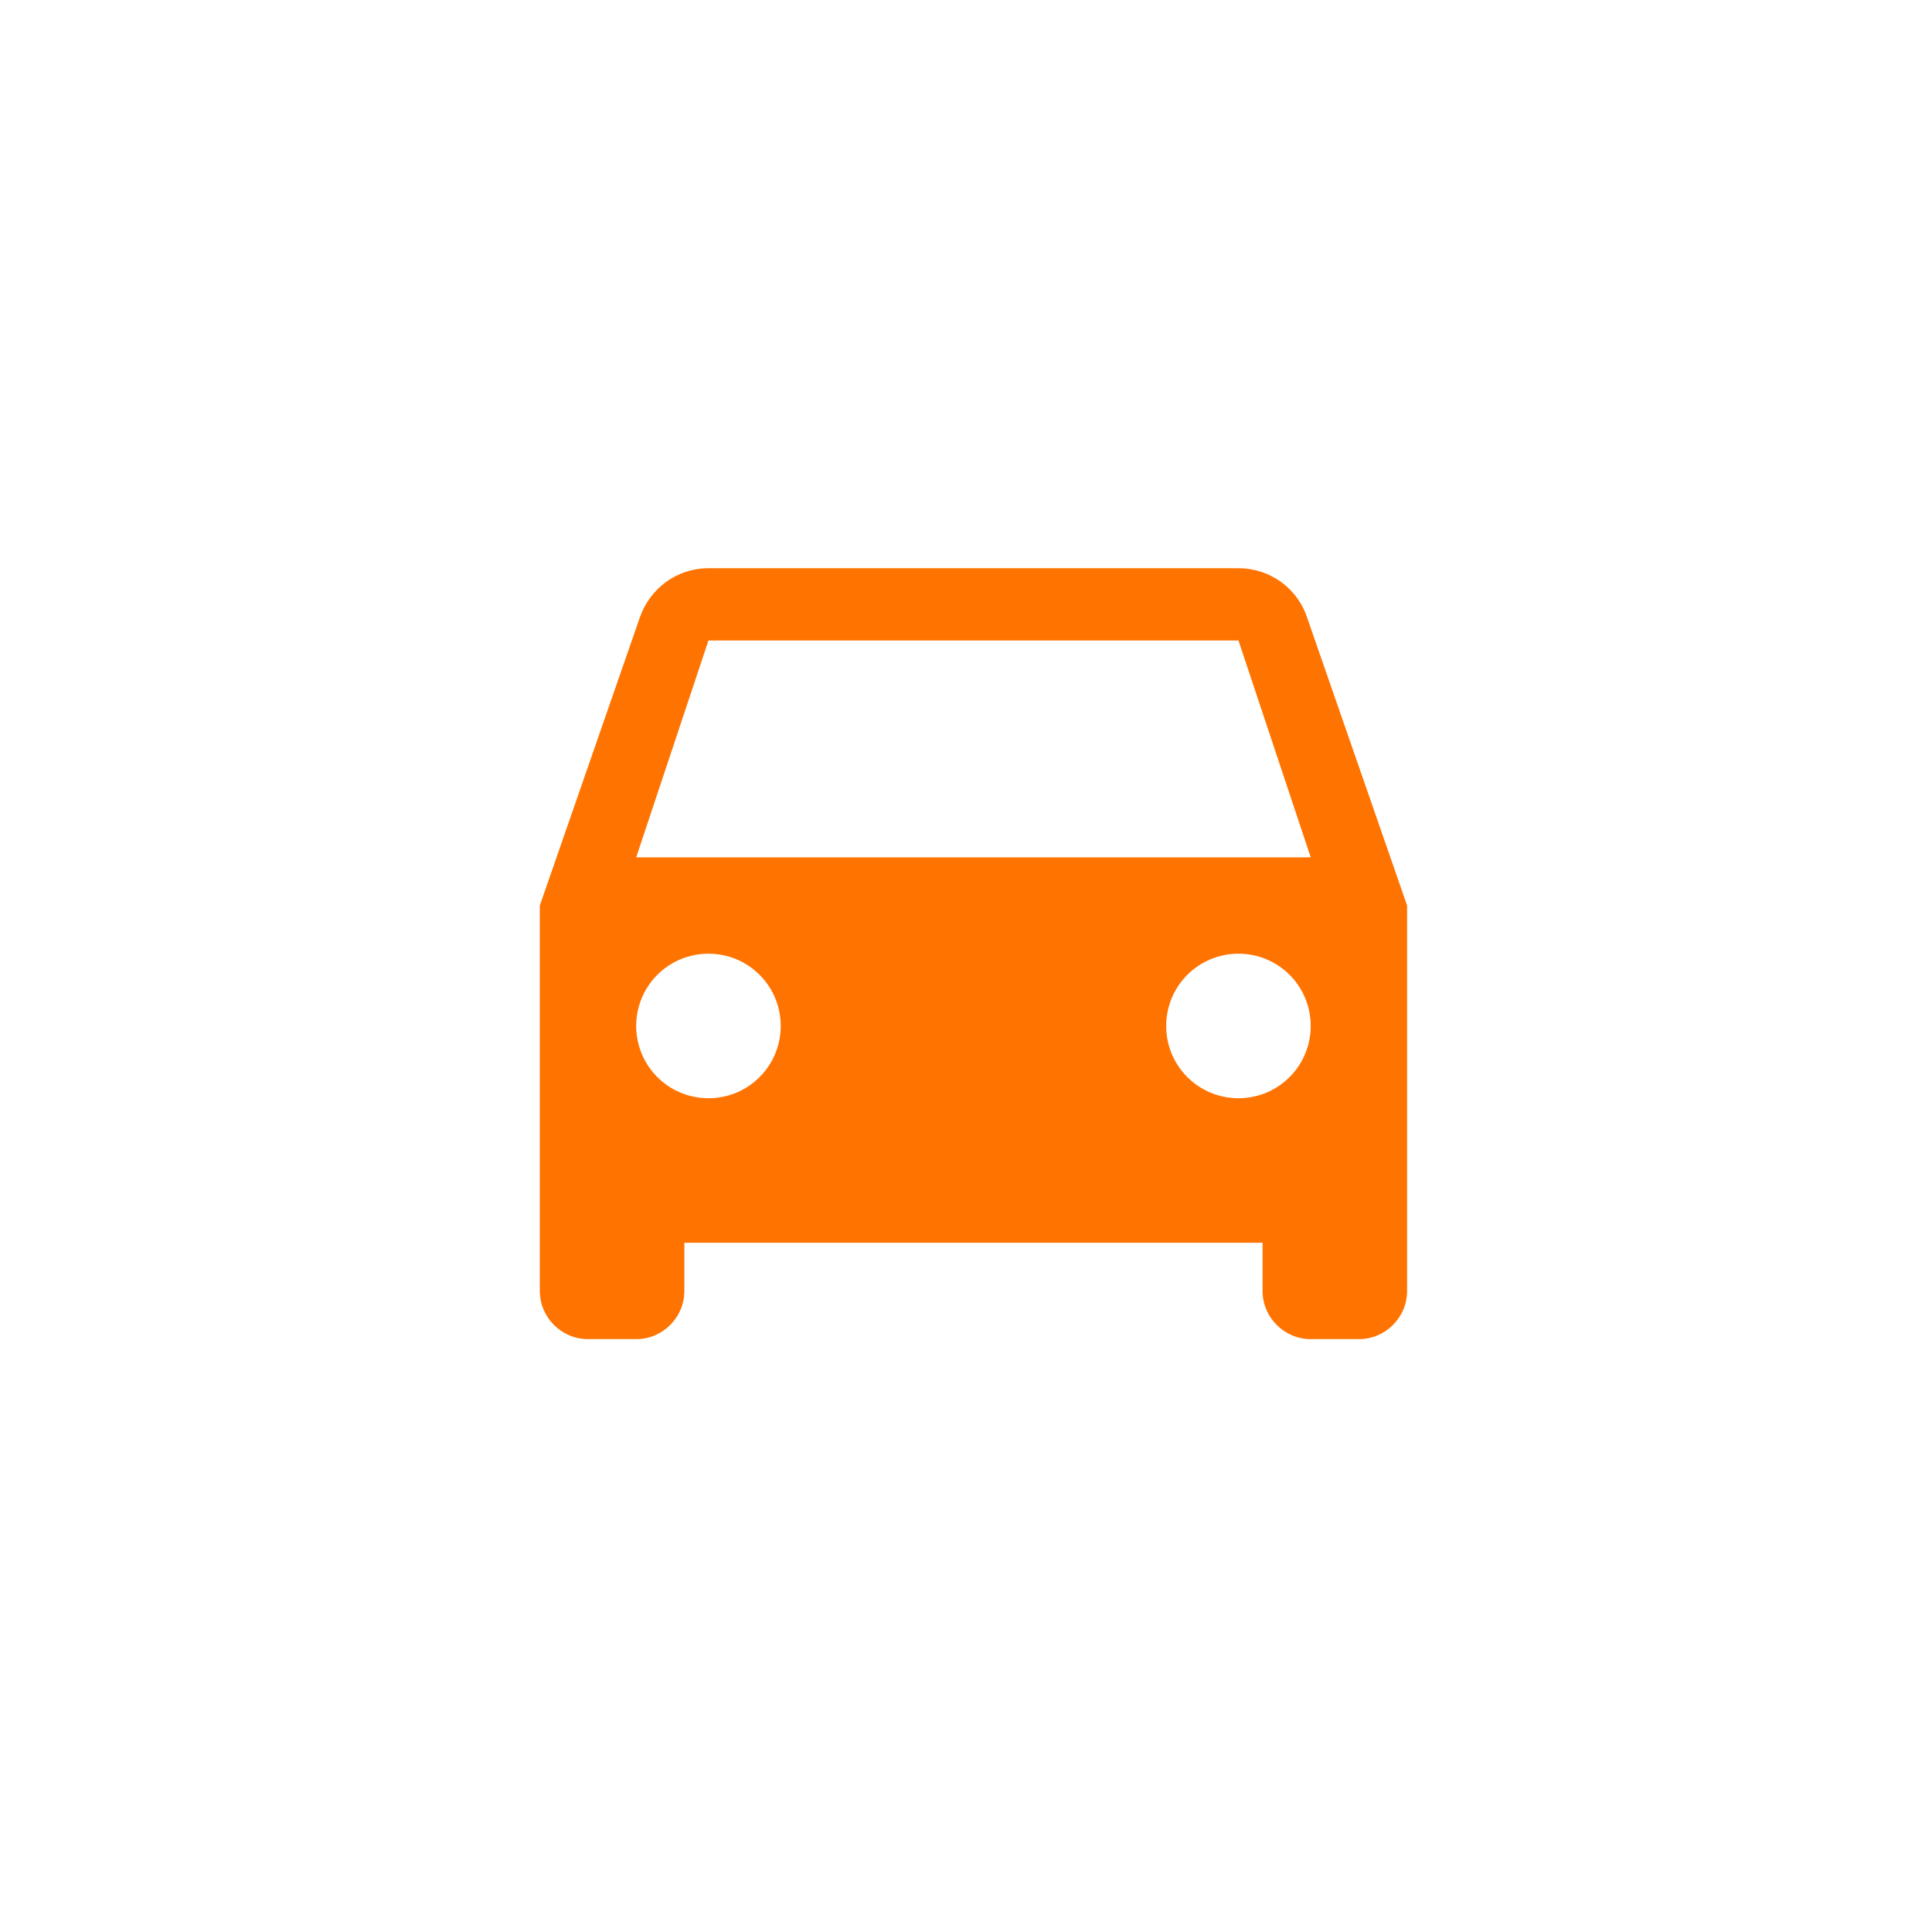
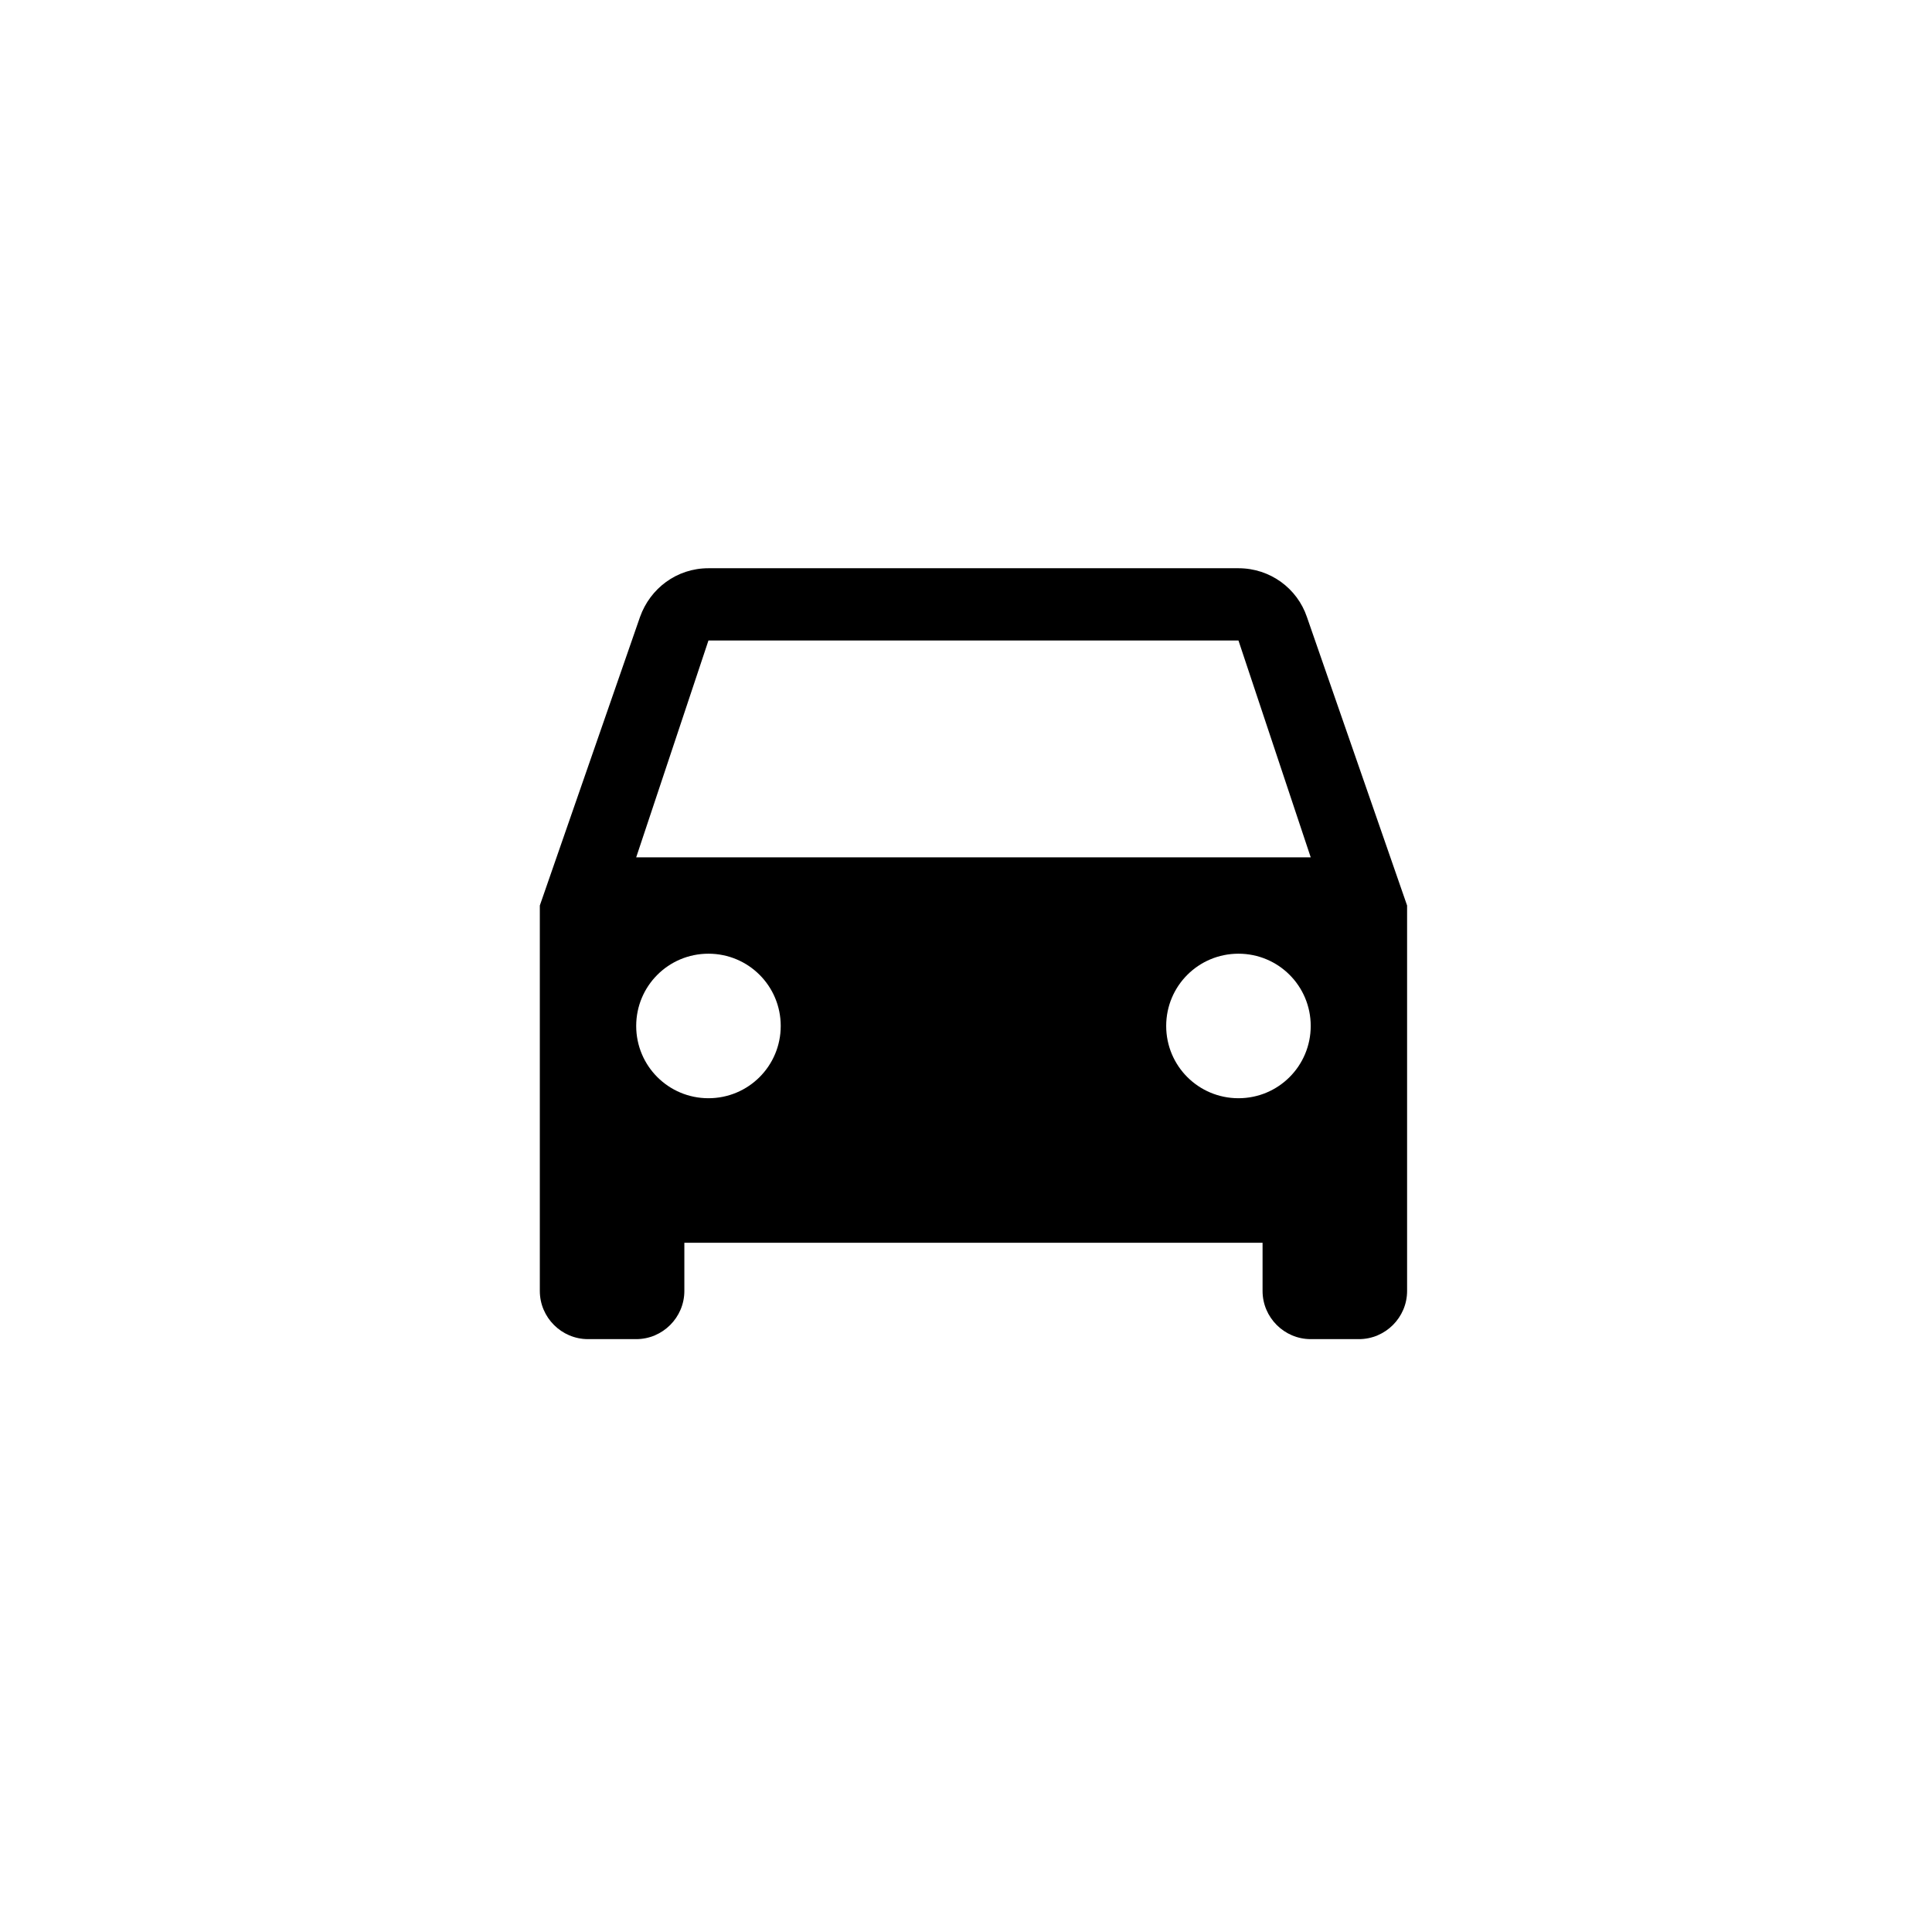
<svg xmlns="http://www.w3.org/2000/svg" width="68" height="68" viewBox="0 0 68 68" fill="none">
-   <path d="M45.998 21.713C45.658 20.712 44.709 20 43.59 20H24.935C23.816 20 22.884 20.712 22.527 21.713L19 31.871V45.438C19 46.37 19.763 47.133 20.696 47.133H22.392C23.324 47.133 24.087 46.37 24.087 45.438V43.742H44.438V45.438C44.438 46.37 45.201 47.133 46.133 47.133H47.829C48.762 47.133 49.525 46.37 49.525 45.438V31.871L45.998 21.713ZM24.935 38.654C23.528 38.654 22.392 37.518 22.392 36.11C22.392 34.703 23.528 33.567 24.935 33.567C26.343 33.567 27.479 34.703 27.479 36.11C27.479 37.518 26.343 38.654 24.935 38.654ZM43.59 38.654C42.182 38.654 41.046 37.518 41.046 36.11C41.046 34.703 42.182 33.567 43.59 33.567C44.997 33.567 46.133 34.703 46.133 36.11C46.133 37.518 44.997 38.654 43.59 38.654ZM22.392 30.175L24.935 22.544H43.59L46.133 30.175H22.392Z" fill="#FF7300" />
+   <path d="M45.998 21.713C45.658 20.712 44.709 20 43.59 20H24.935C23.816 20 22.884 20.712 22.527 21.713L19 31.871V45.438C19 46.37 19.763 47.133 20.696 47.133H22.392C23.324 47.133 24.087 46.37 24.087 45.438V43.742H44.438V45.438C44.438 46.37 45.201 47.133 46.133 47.133H47.829C48.762 47.133 49.525 46.37 49.525 45.438V31.871L45.998 21.713ZM24.935 38.654C23.528 38.654 22.392 37.518 22.392 36.11C22.392 34.703 23.528 33.567 24.935 33.567C26.343 33.567 27.479 34.703 27.479 36.11C27.479 37.518 26.343 38.654 24.935 38.654ZM43.59 38.654C42.182 38.654 41.046 37.518 41.046 36.11C41.046 34.703 42.182 33.567 43.59 33.567C44.997 33.567 46.133 34.703 46.133 36.11C46.133 37.518 44.997 38.654 43.59 38.654ZM22.392 30.175L24.935 22.544H43.59L46.133 30.175H22.392Z" fill="currentColor" />
</svg>
